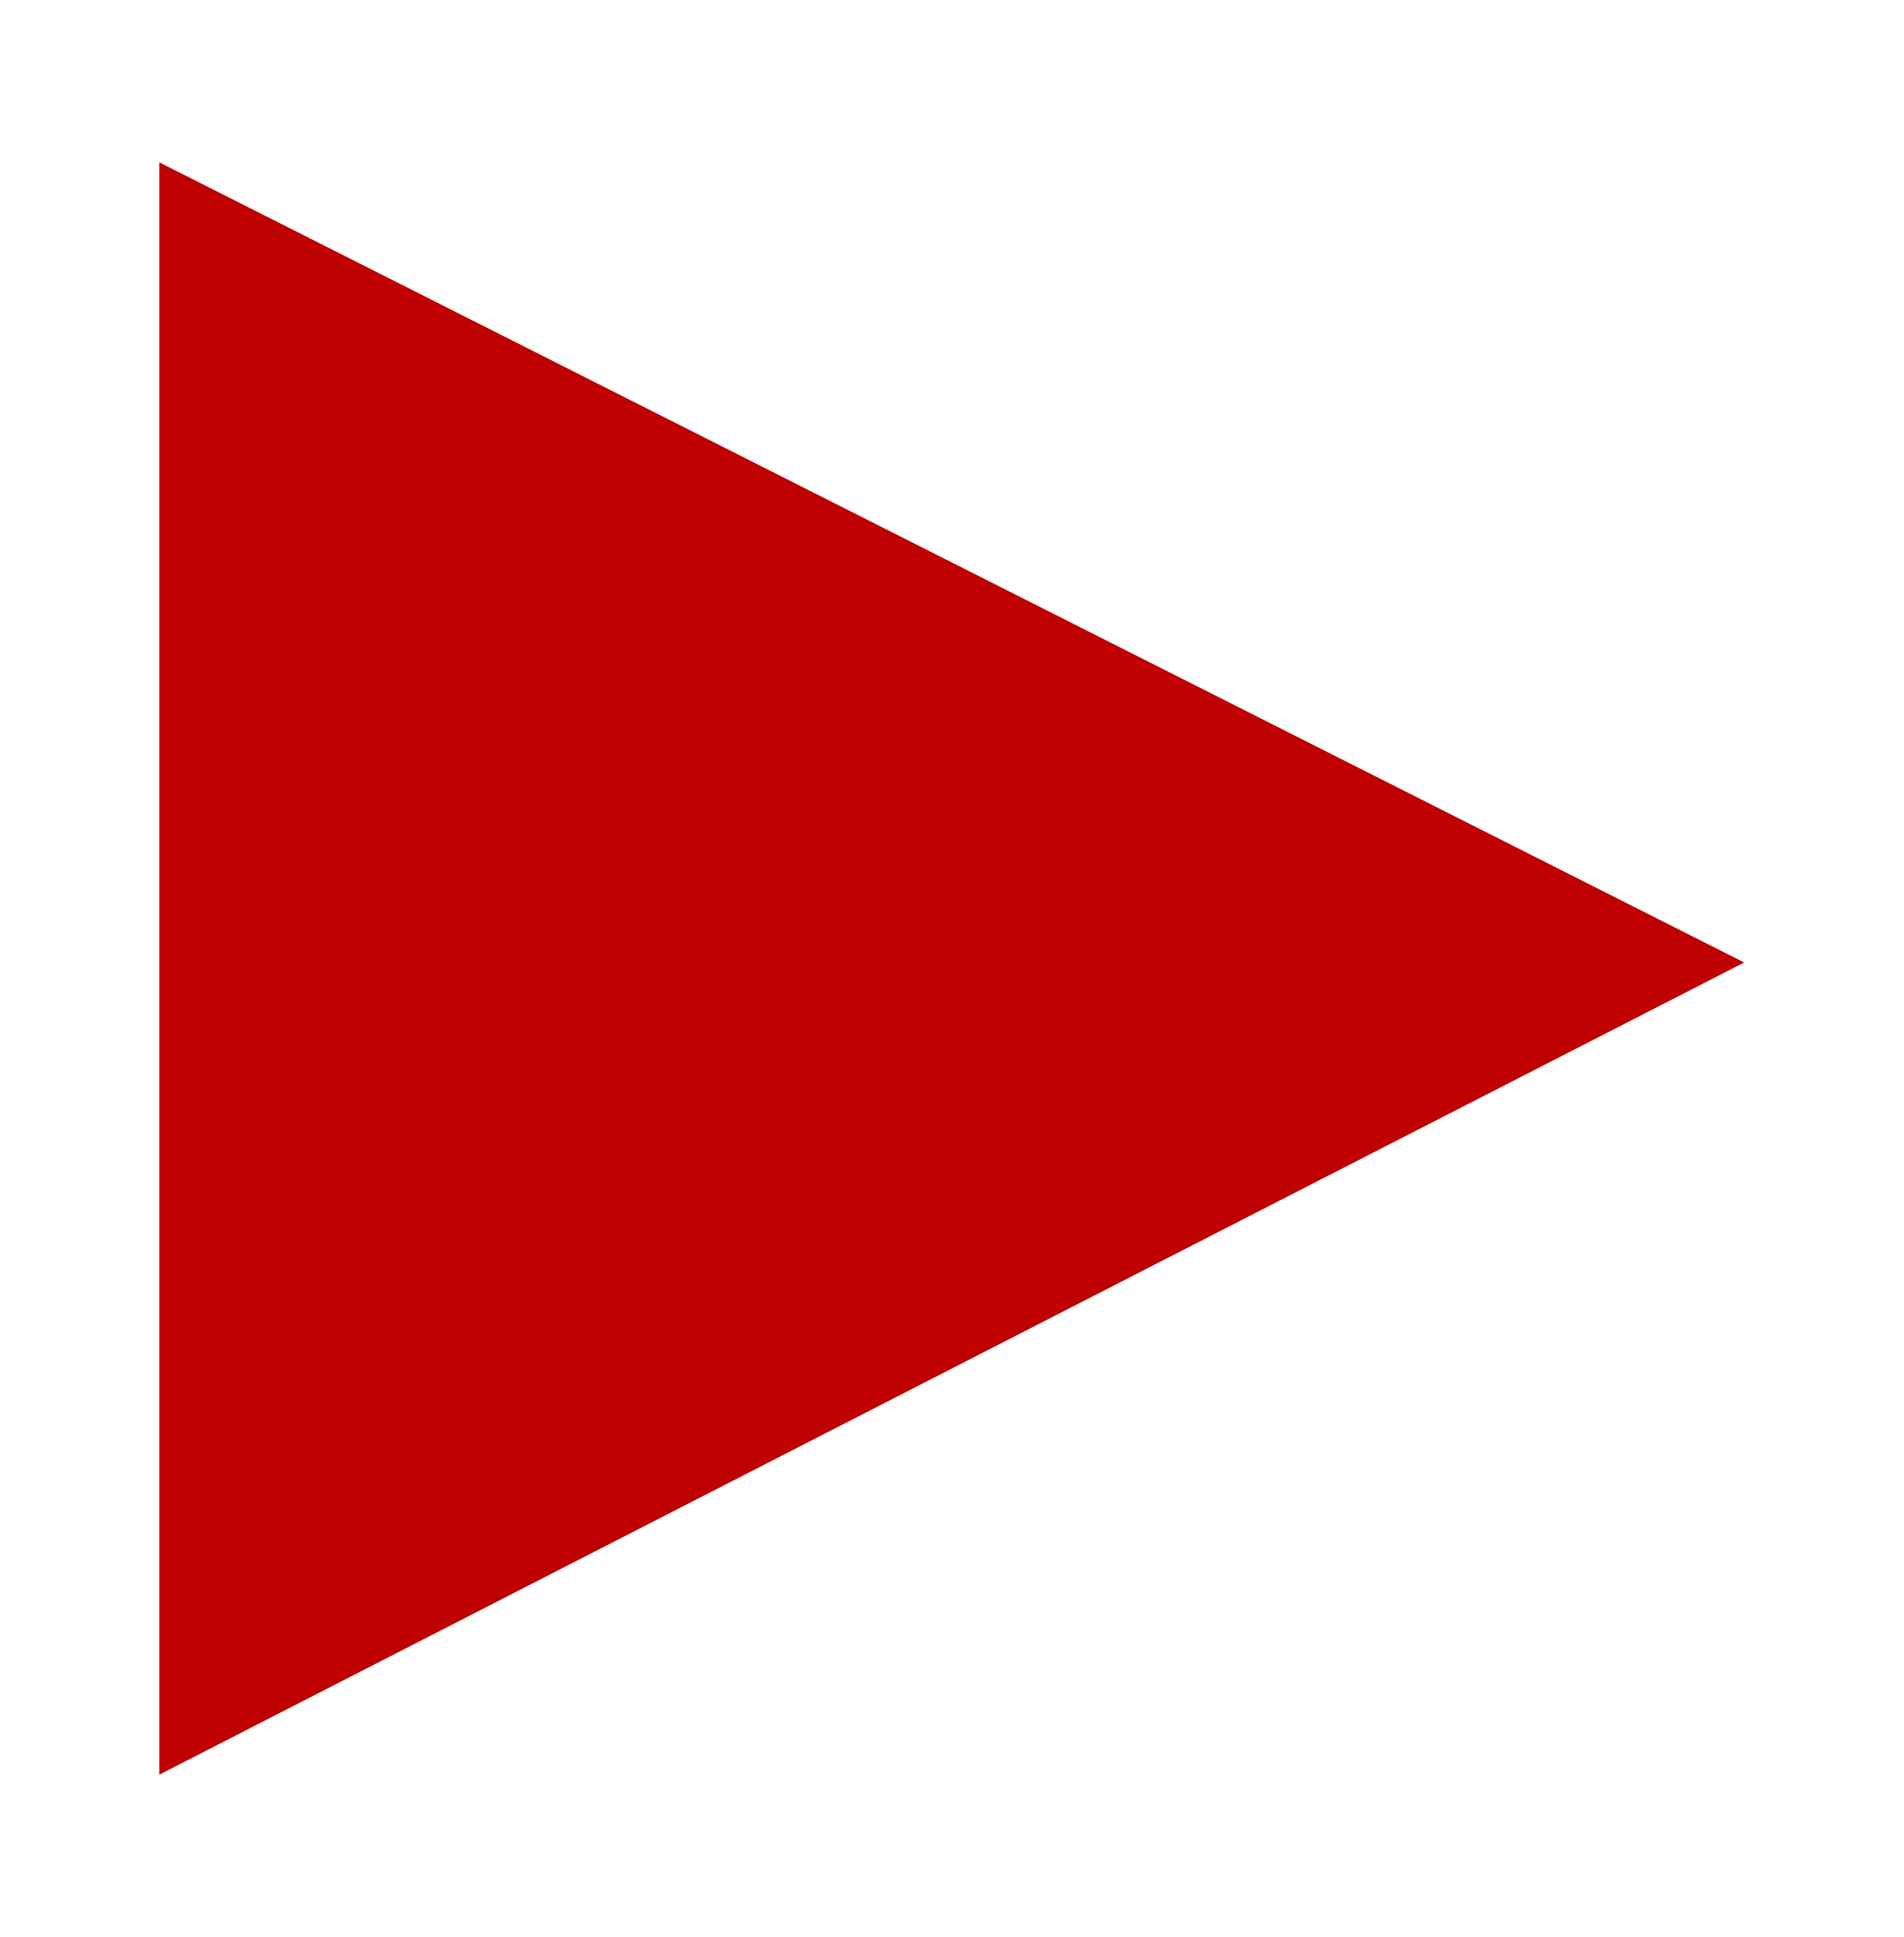
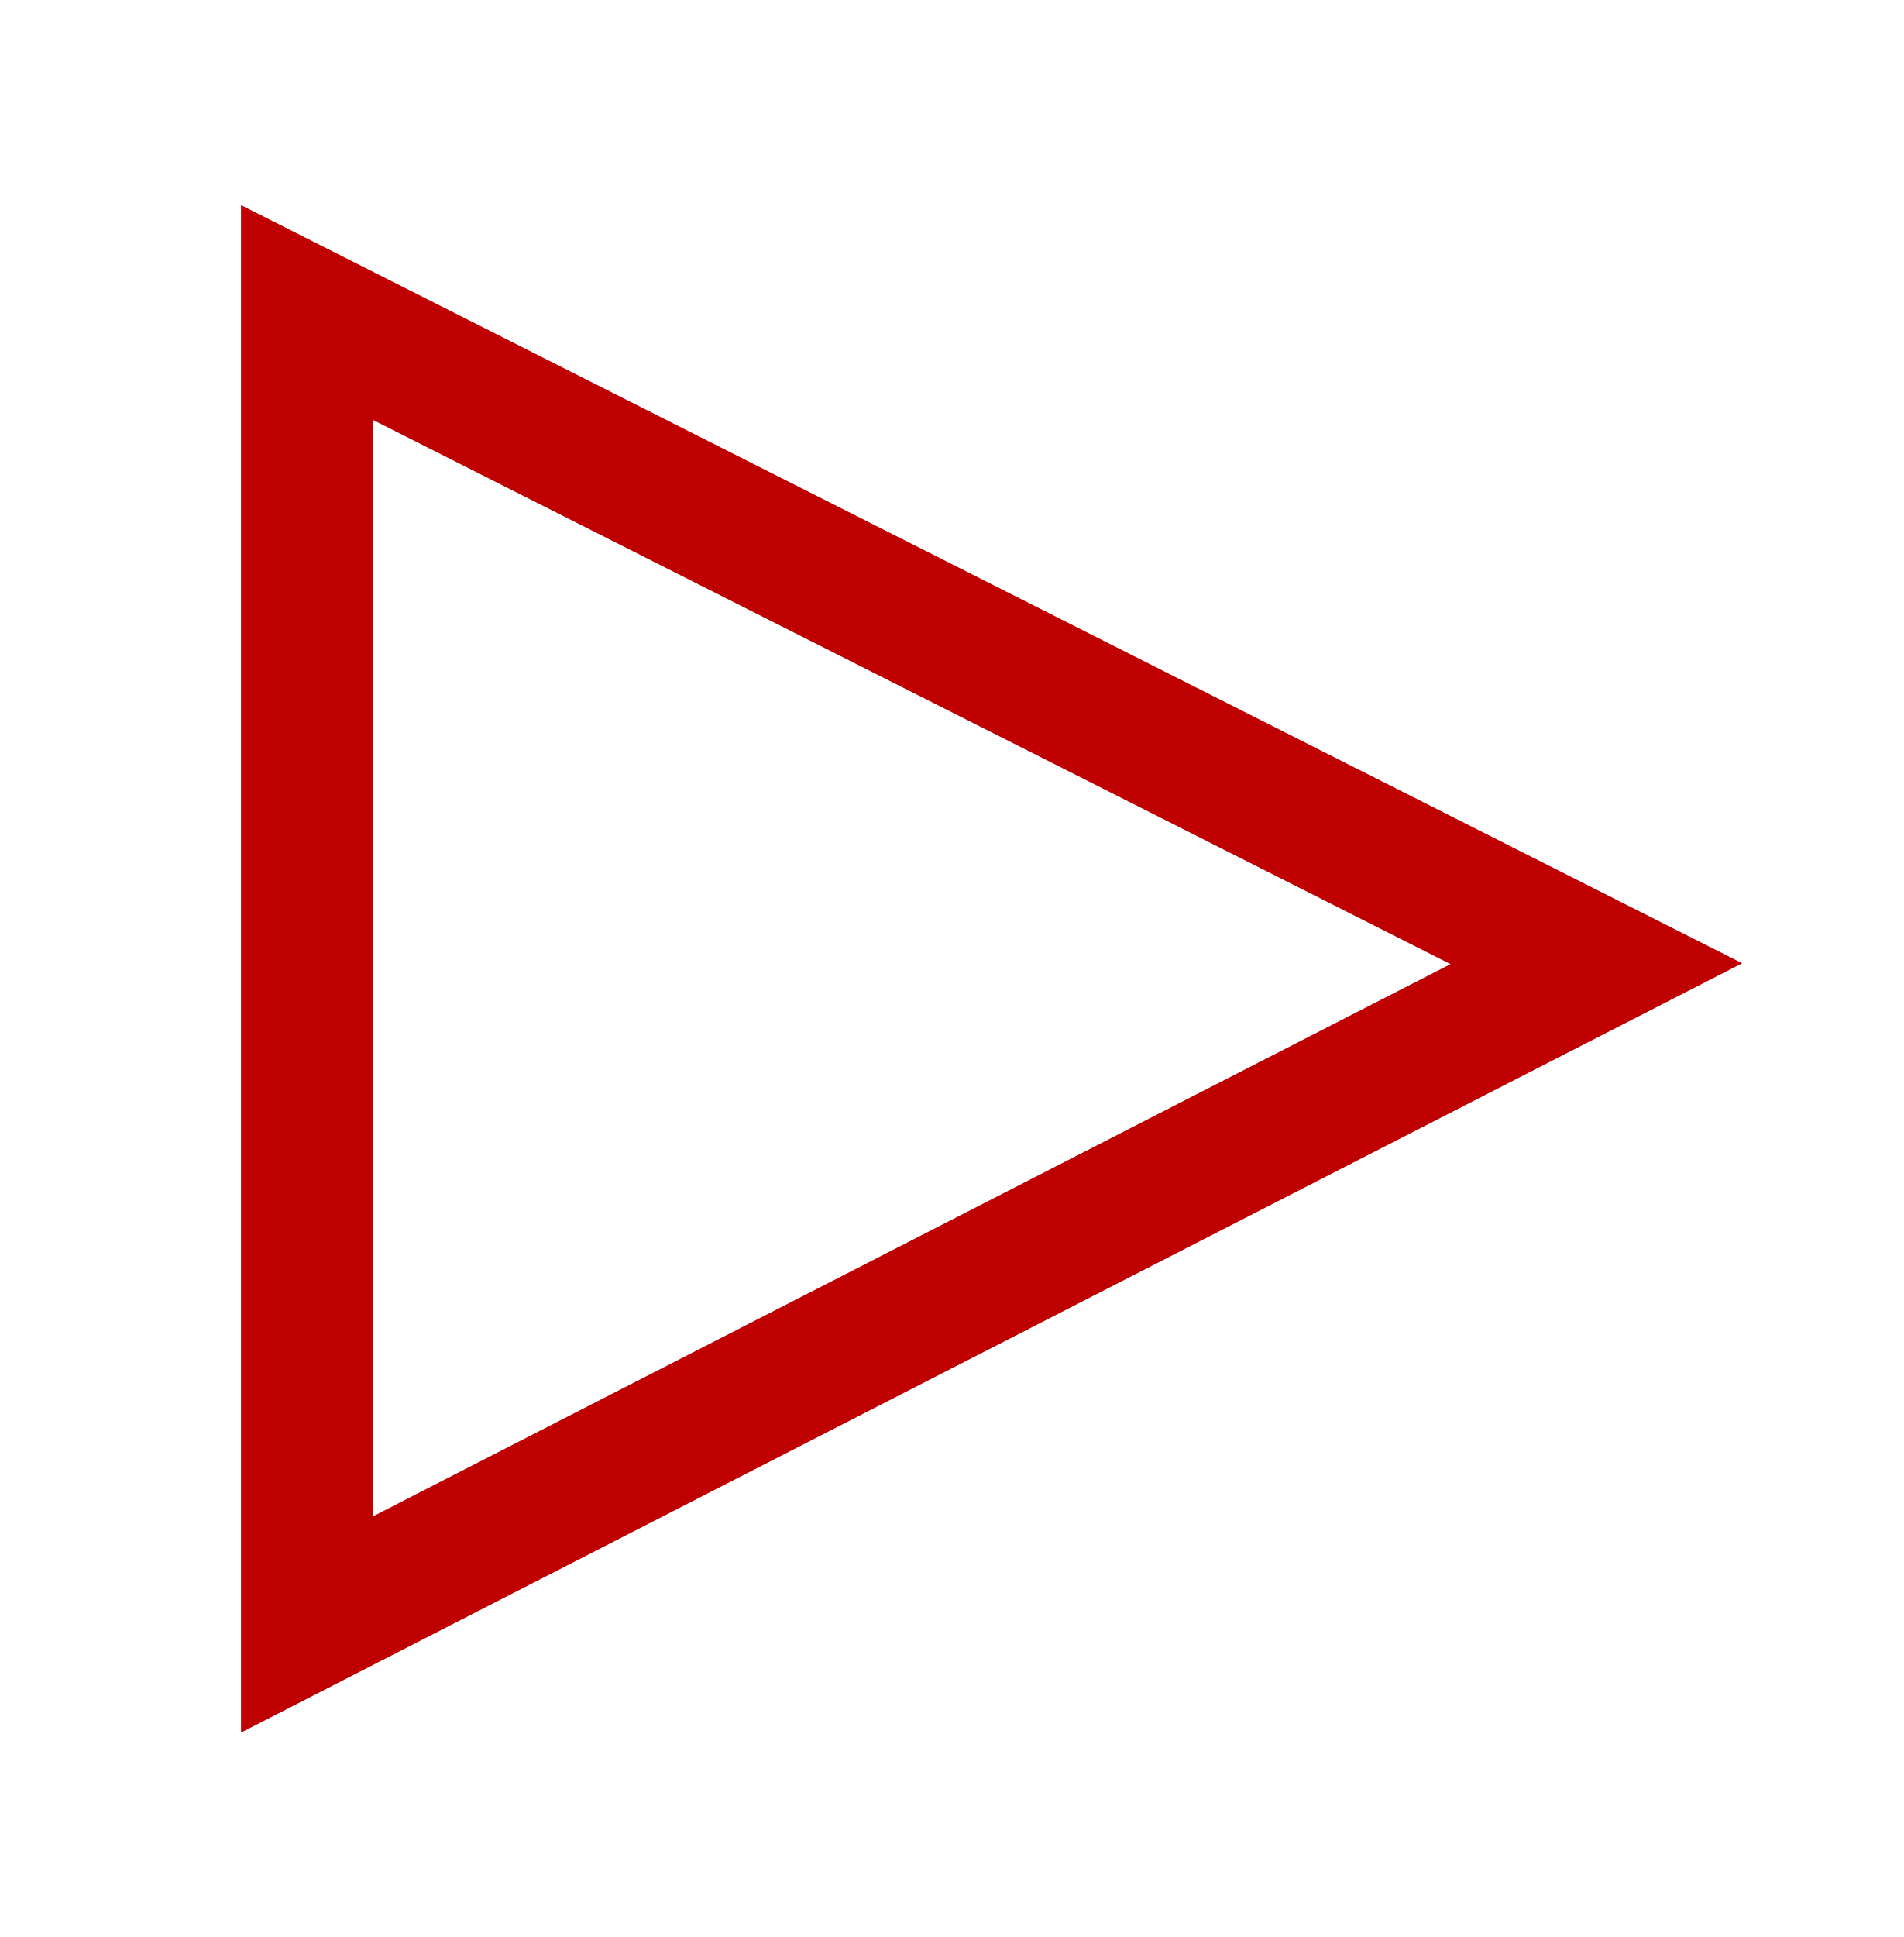
- <svg xmlns="http://www.w3.org/2000/svg" version="1.1" id="Layer_1" x="0px" y="0px" viewBox="71.1 221.8 316.7 322.2" style="enable-background:new 71.1 221.8 316.7 322.2;" xml:space="preserve">
+ <svg xmlns="http://www.w3.org/2000/svg" version="1.1" id="Layer_1" x="0px" y="0px" viewBox="-147 235.8 316.7 322.2" style="enable-background:new -147 235.8 316.7 322.2;" xml:space="preserve">
  <style type="text/css">
- 	.st0{fill:#BF0000;}
+ 	.st0{fill:none;stroke:#BF0000;stroke-width:22;stroke-miterlimit:10;}
</style>
-   <polygon class="st0" points="97.6,248.8 361.3,381.9 97.6,517 " />
+   <polygon class="st0" points="-95.9,287.8 118.6,396.1 -95.9,506 " />
</svg>
